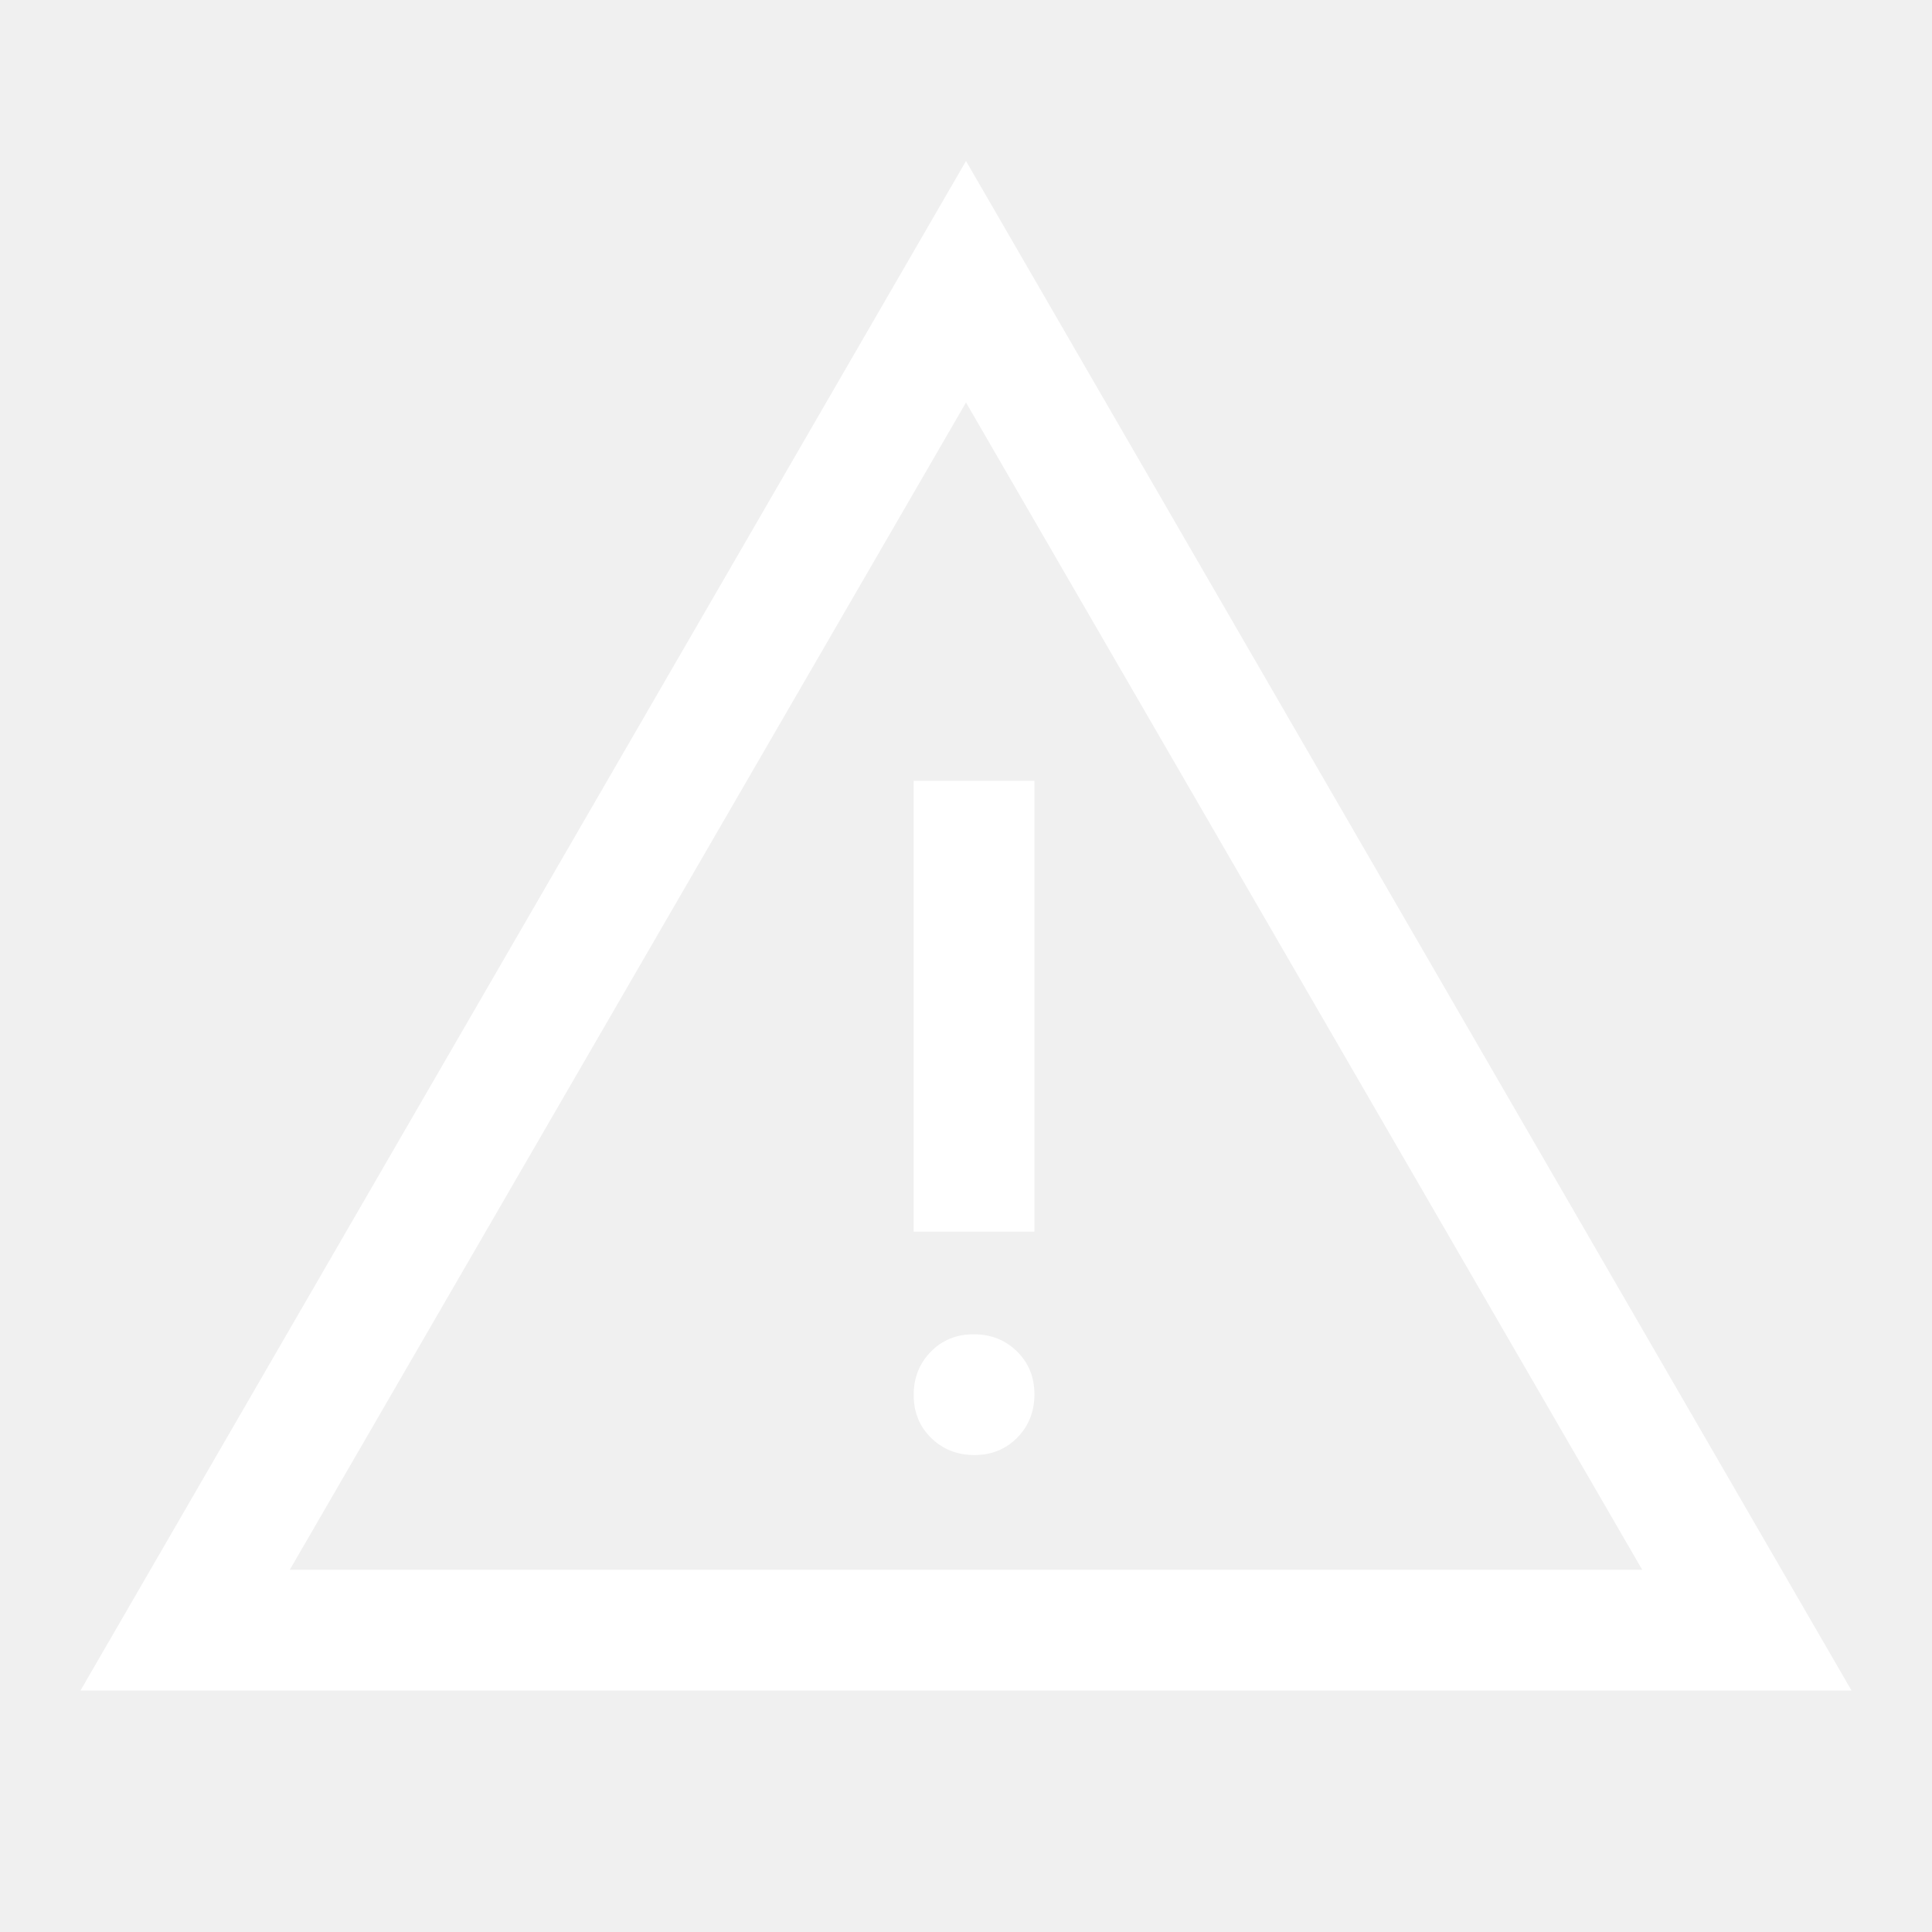
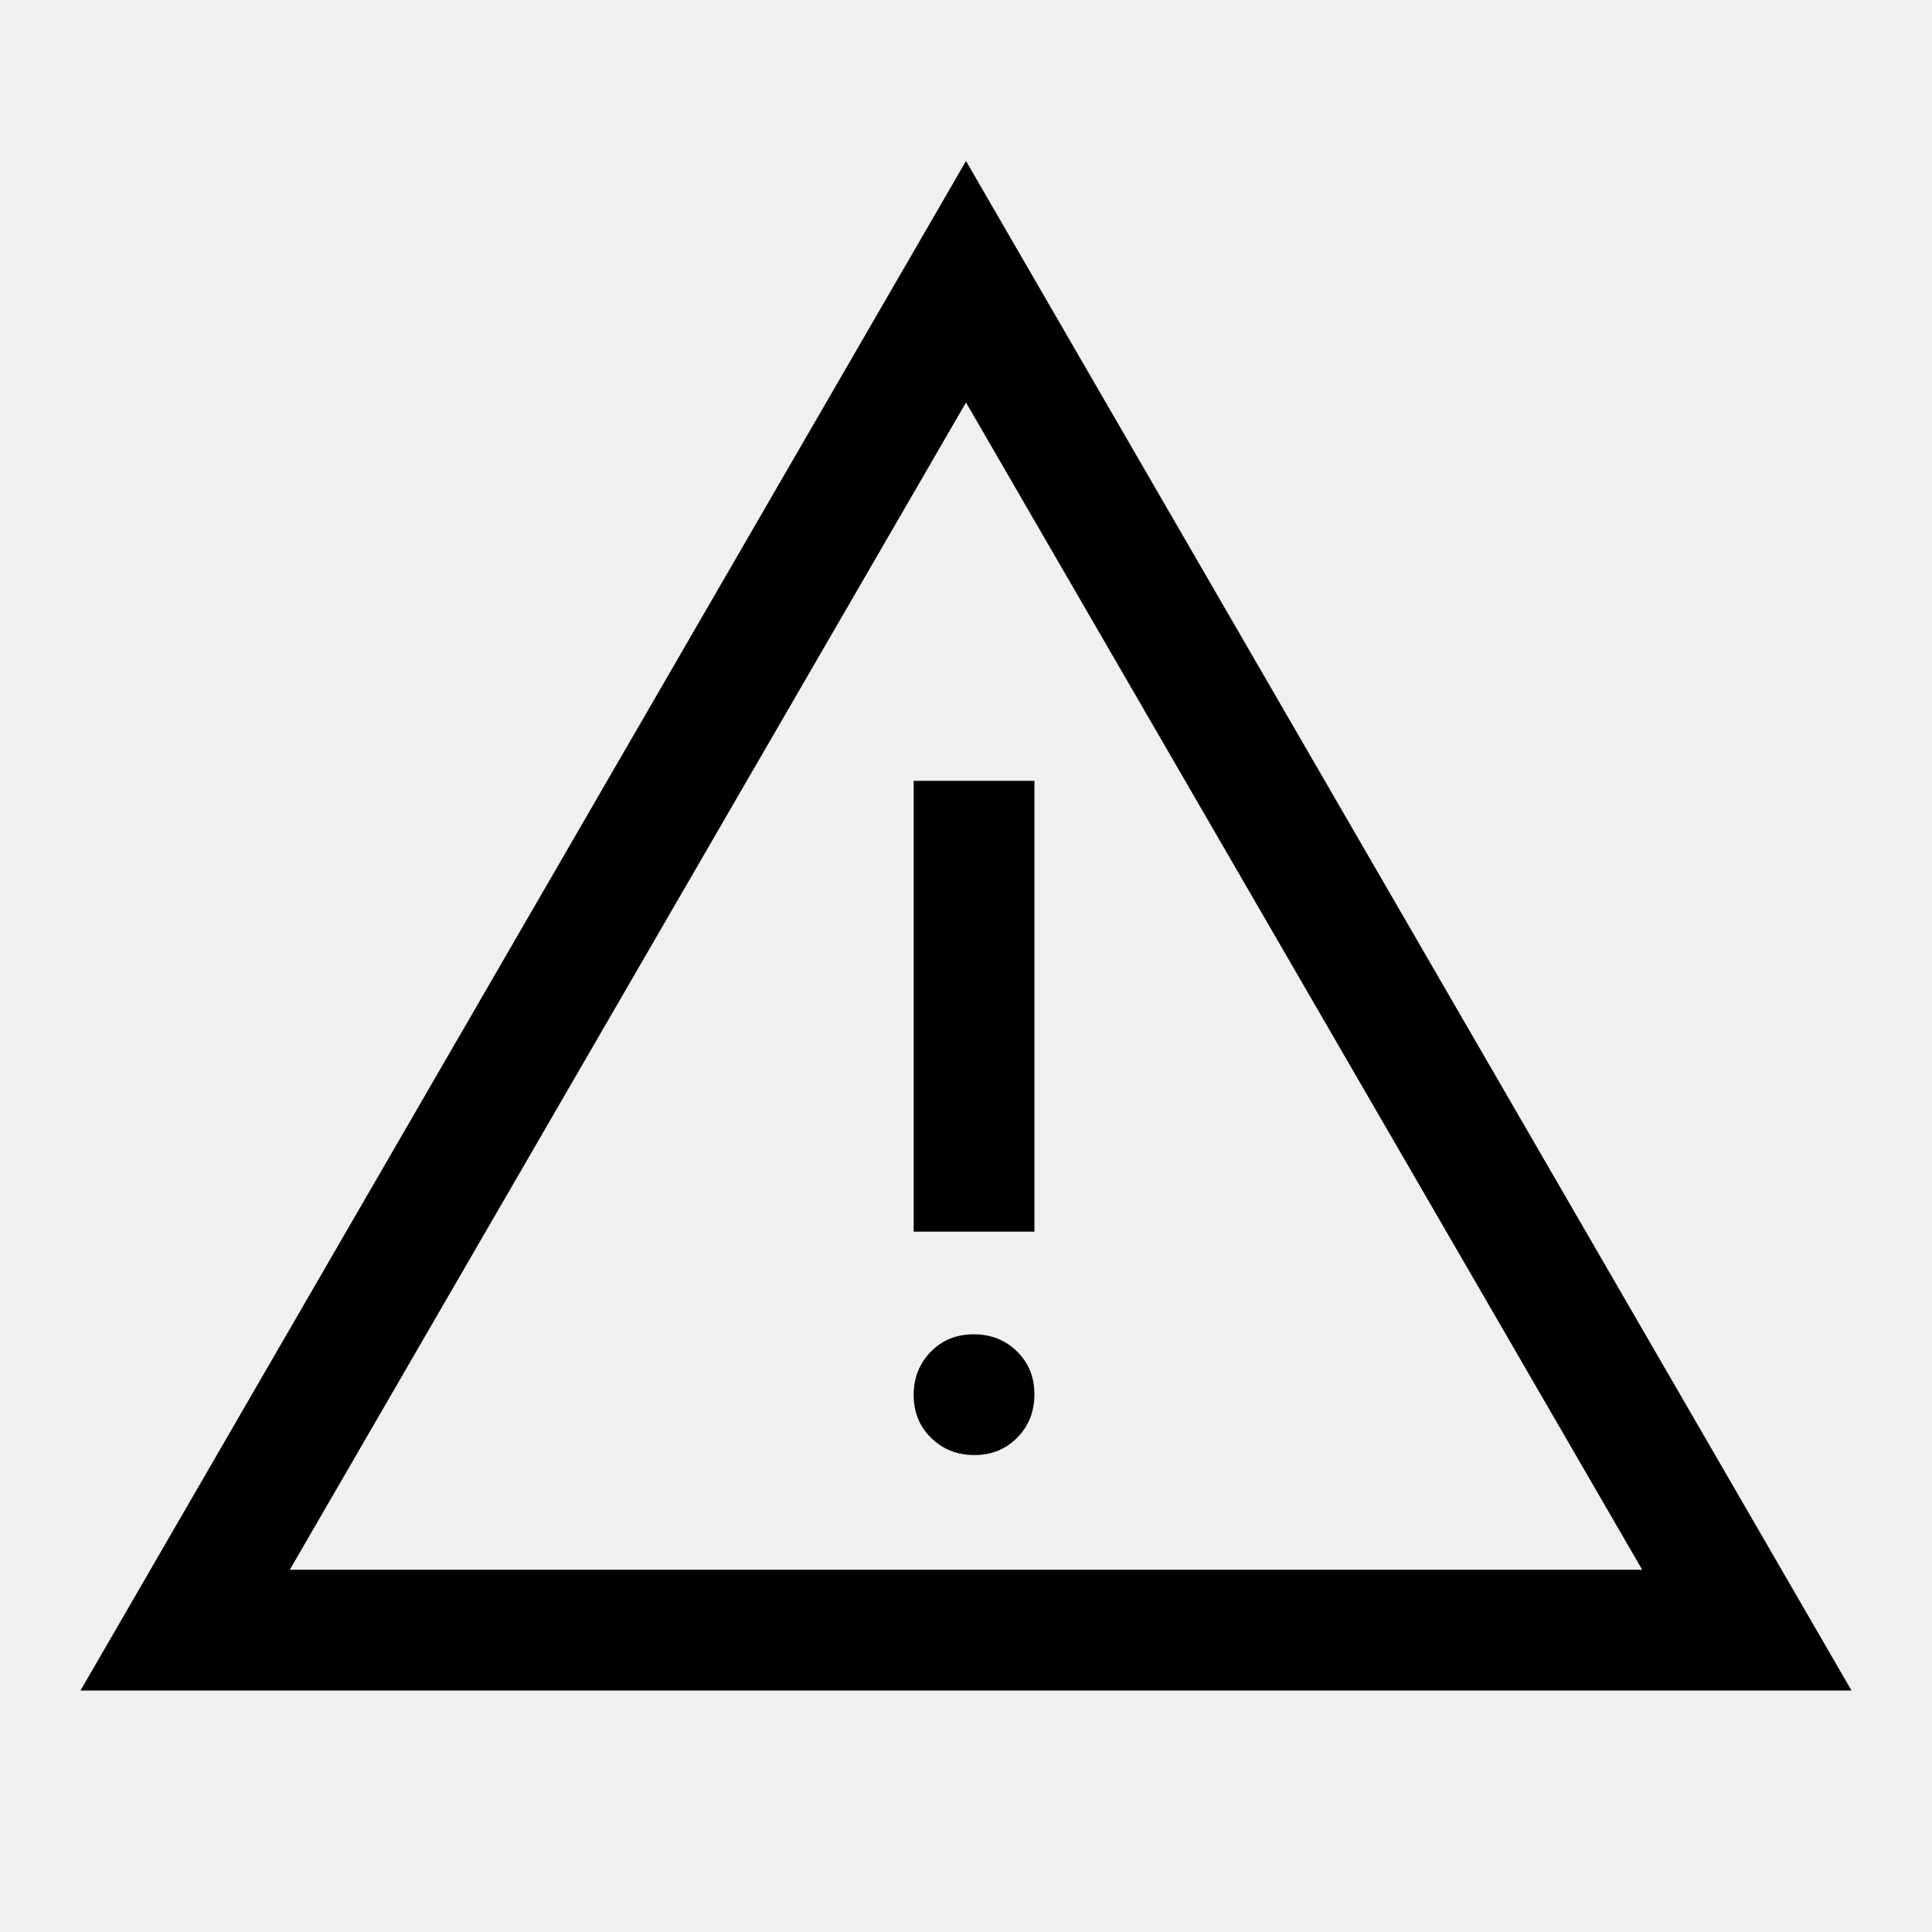
- <svg xmlns="http://www.w3.org/2000/svg" height="48" fill="white" viewBox="0 -960 960 960" width="48">
+ <svg xmlns="http://www.w3.org/2000/svg" height="48" viewBox="0 -960 960 960" width="48">
  <path d="m40-120 440-760 440 760H40Zm104-60h672L480-760 144-180Zm340.175-57q12.825 0 21.325-8.675 8.5-8.676 8.5-21.5 0-12.825-8.675-21.325-8.676-8.5-21.5-8.5-12.825 0-21.325 8.675-8.5 8.676-8.5 21.5 0 12.825 8.675 21.325 8.676 8.5 21.5 8.5ZM454-348h60v-224h-60v224Zm26-122Z" />
</svg>
